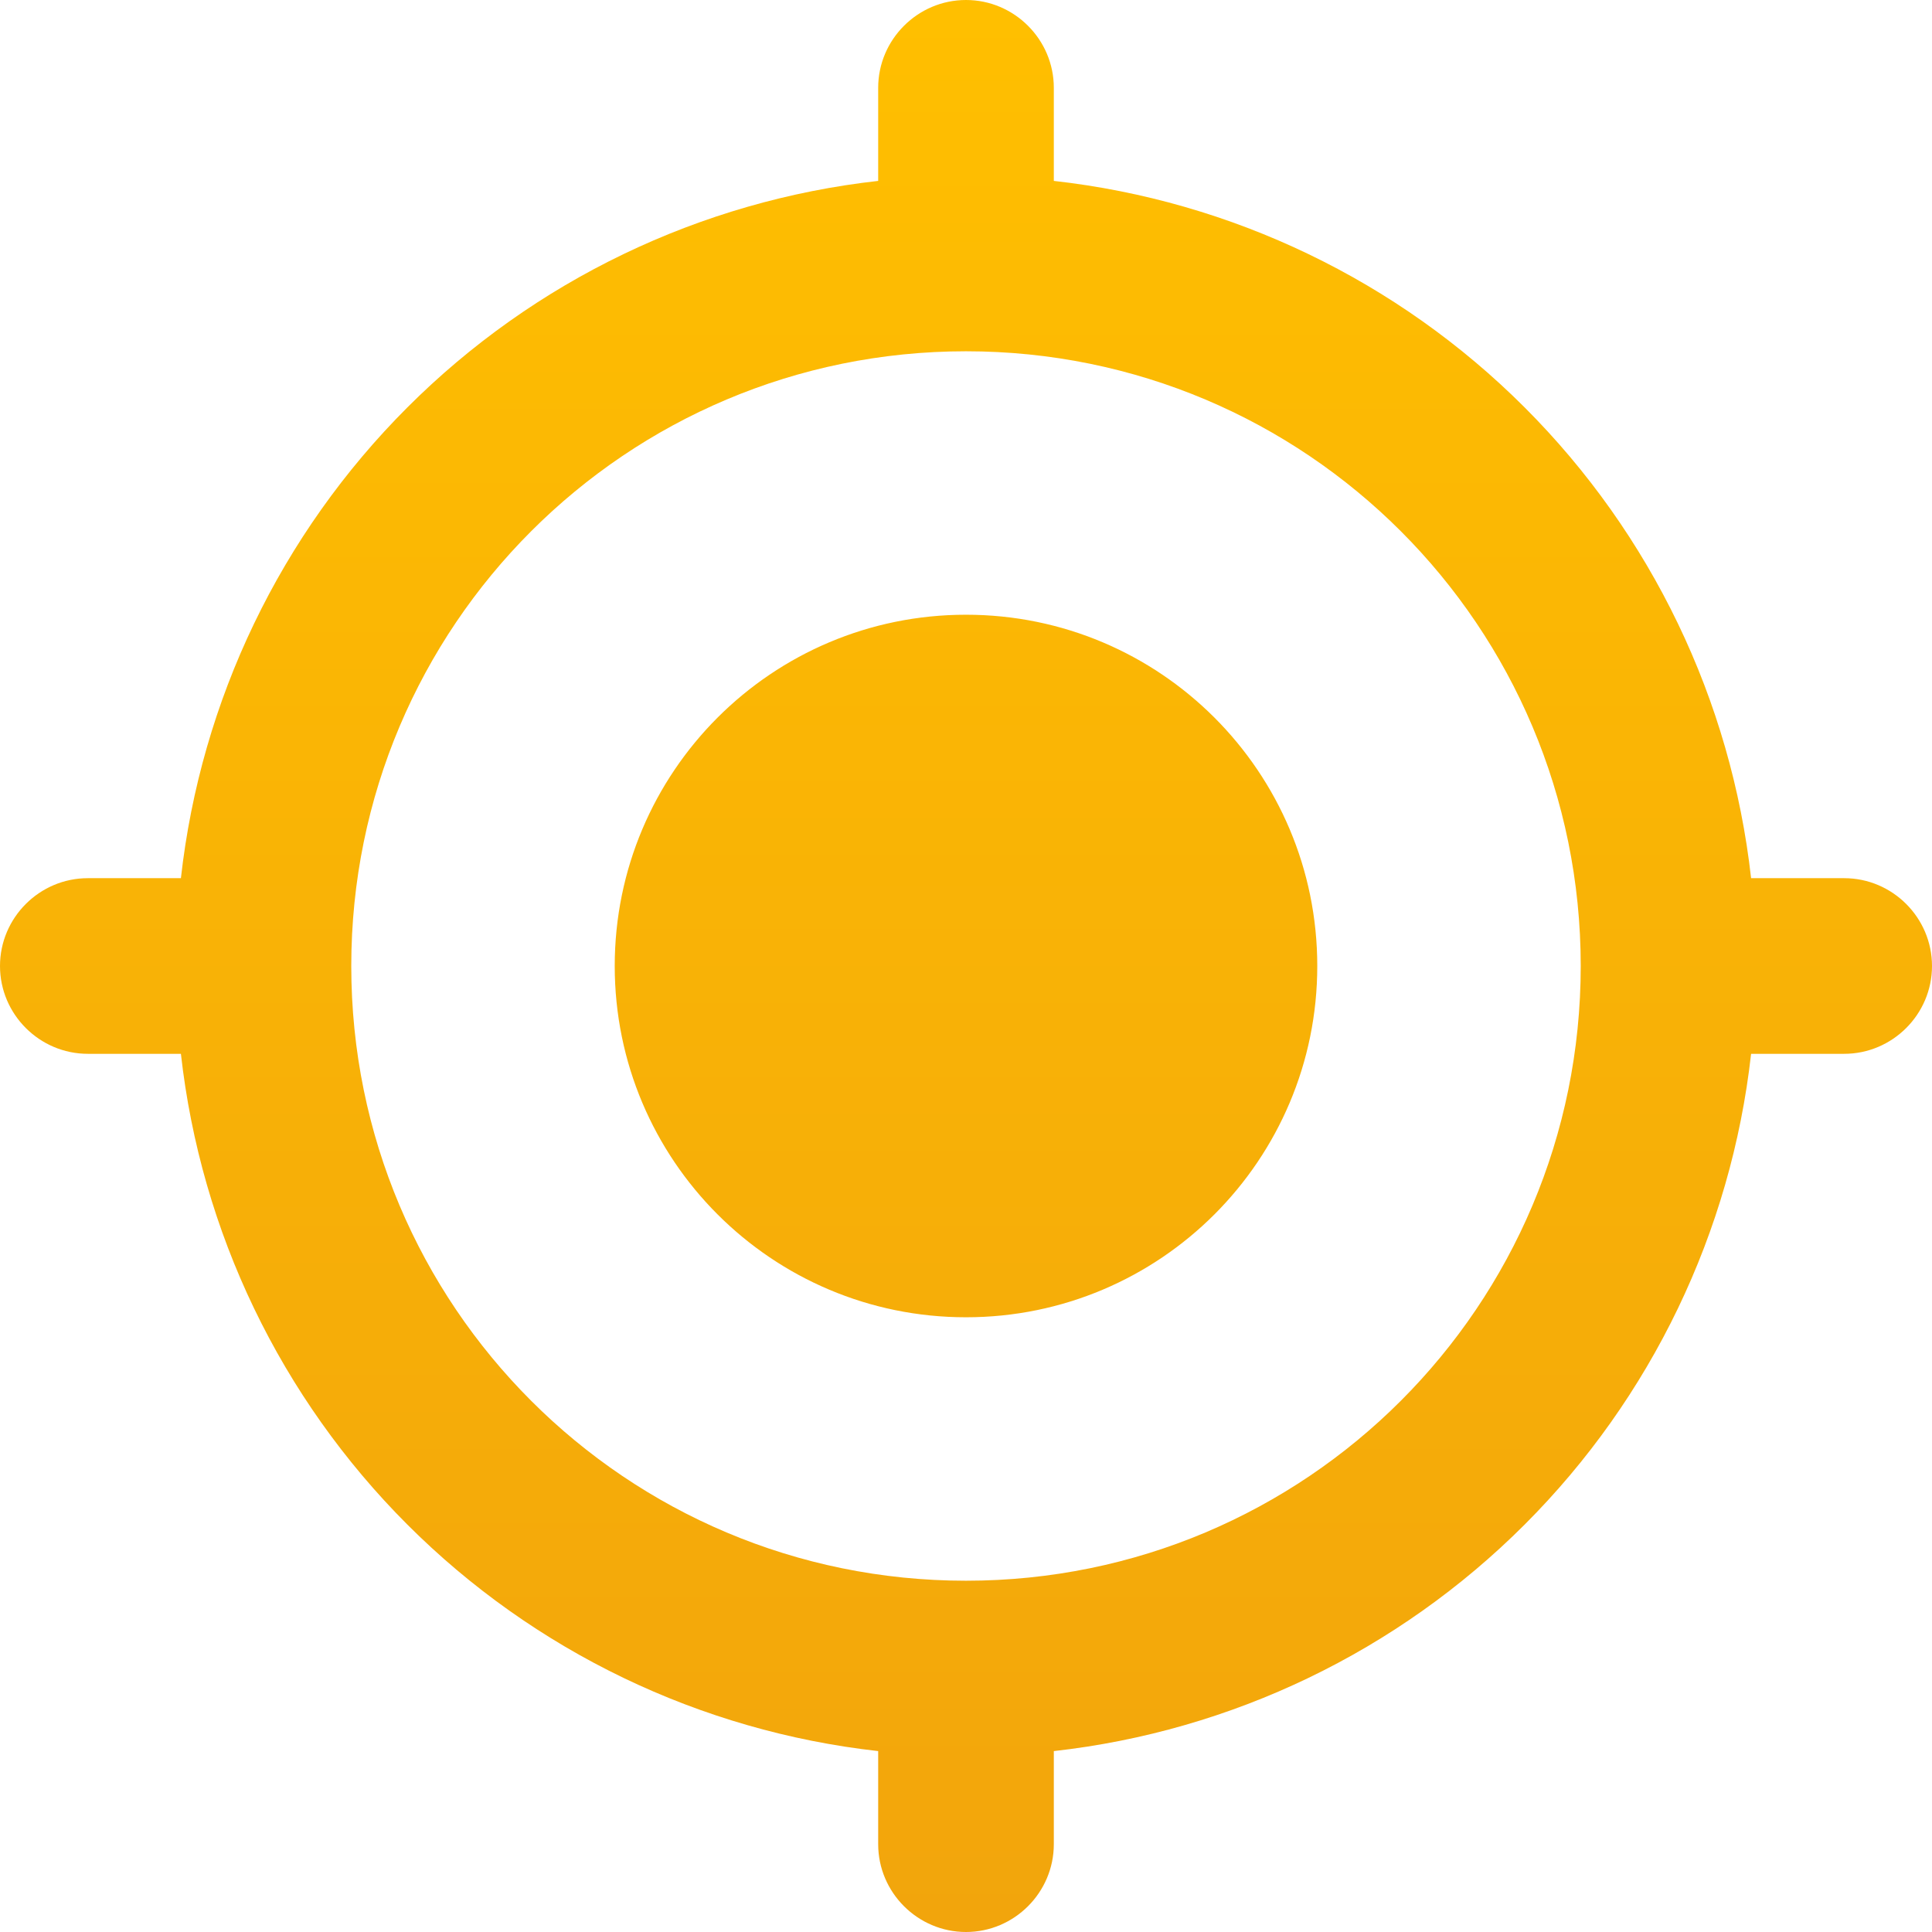
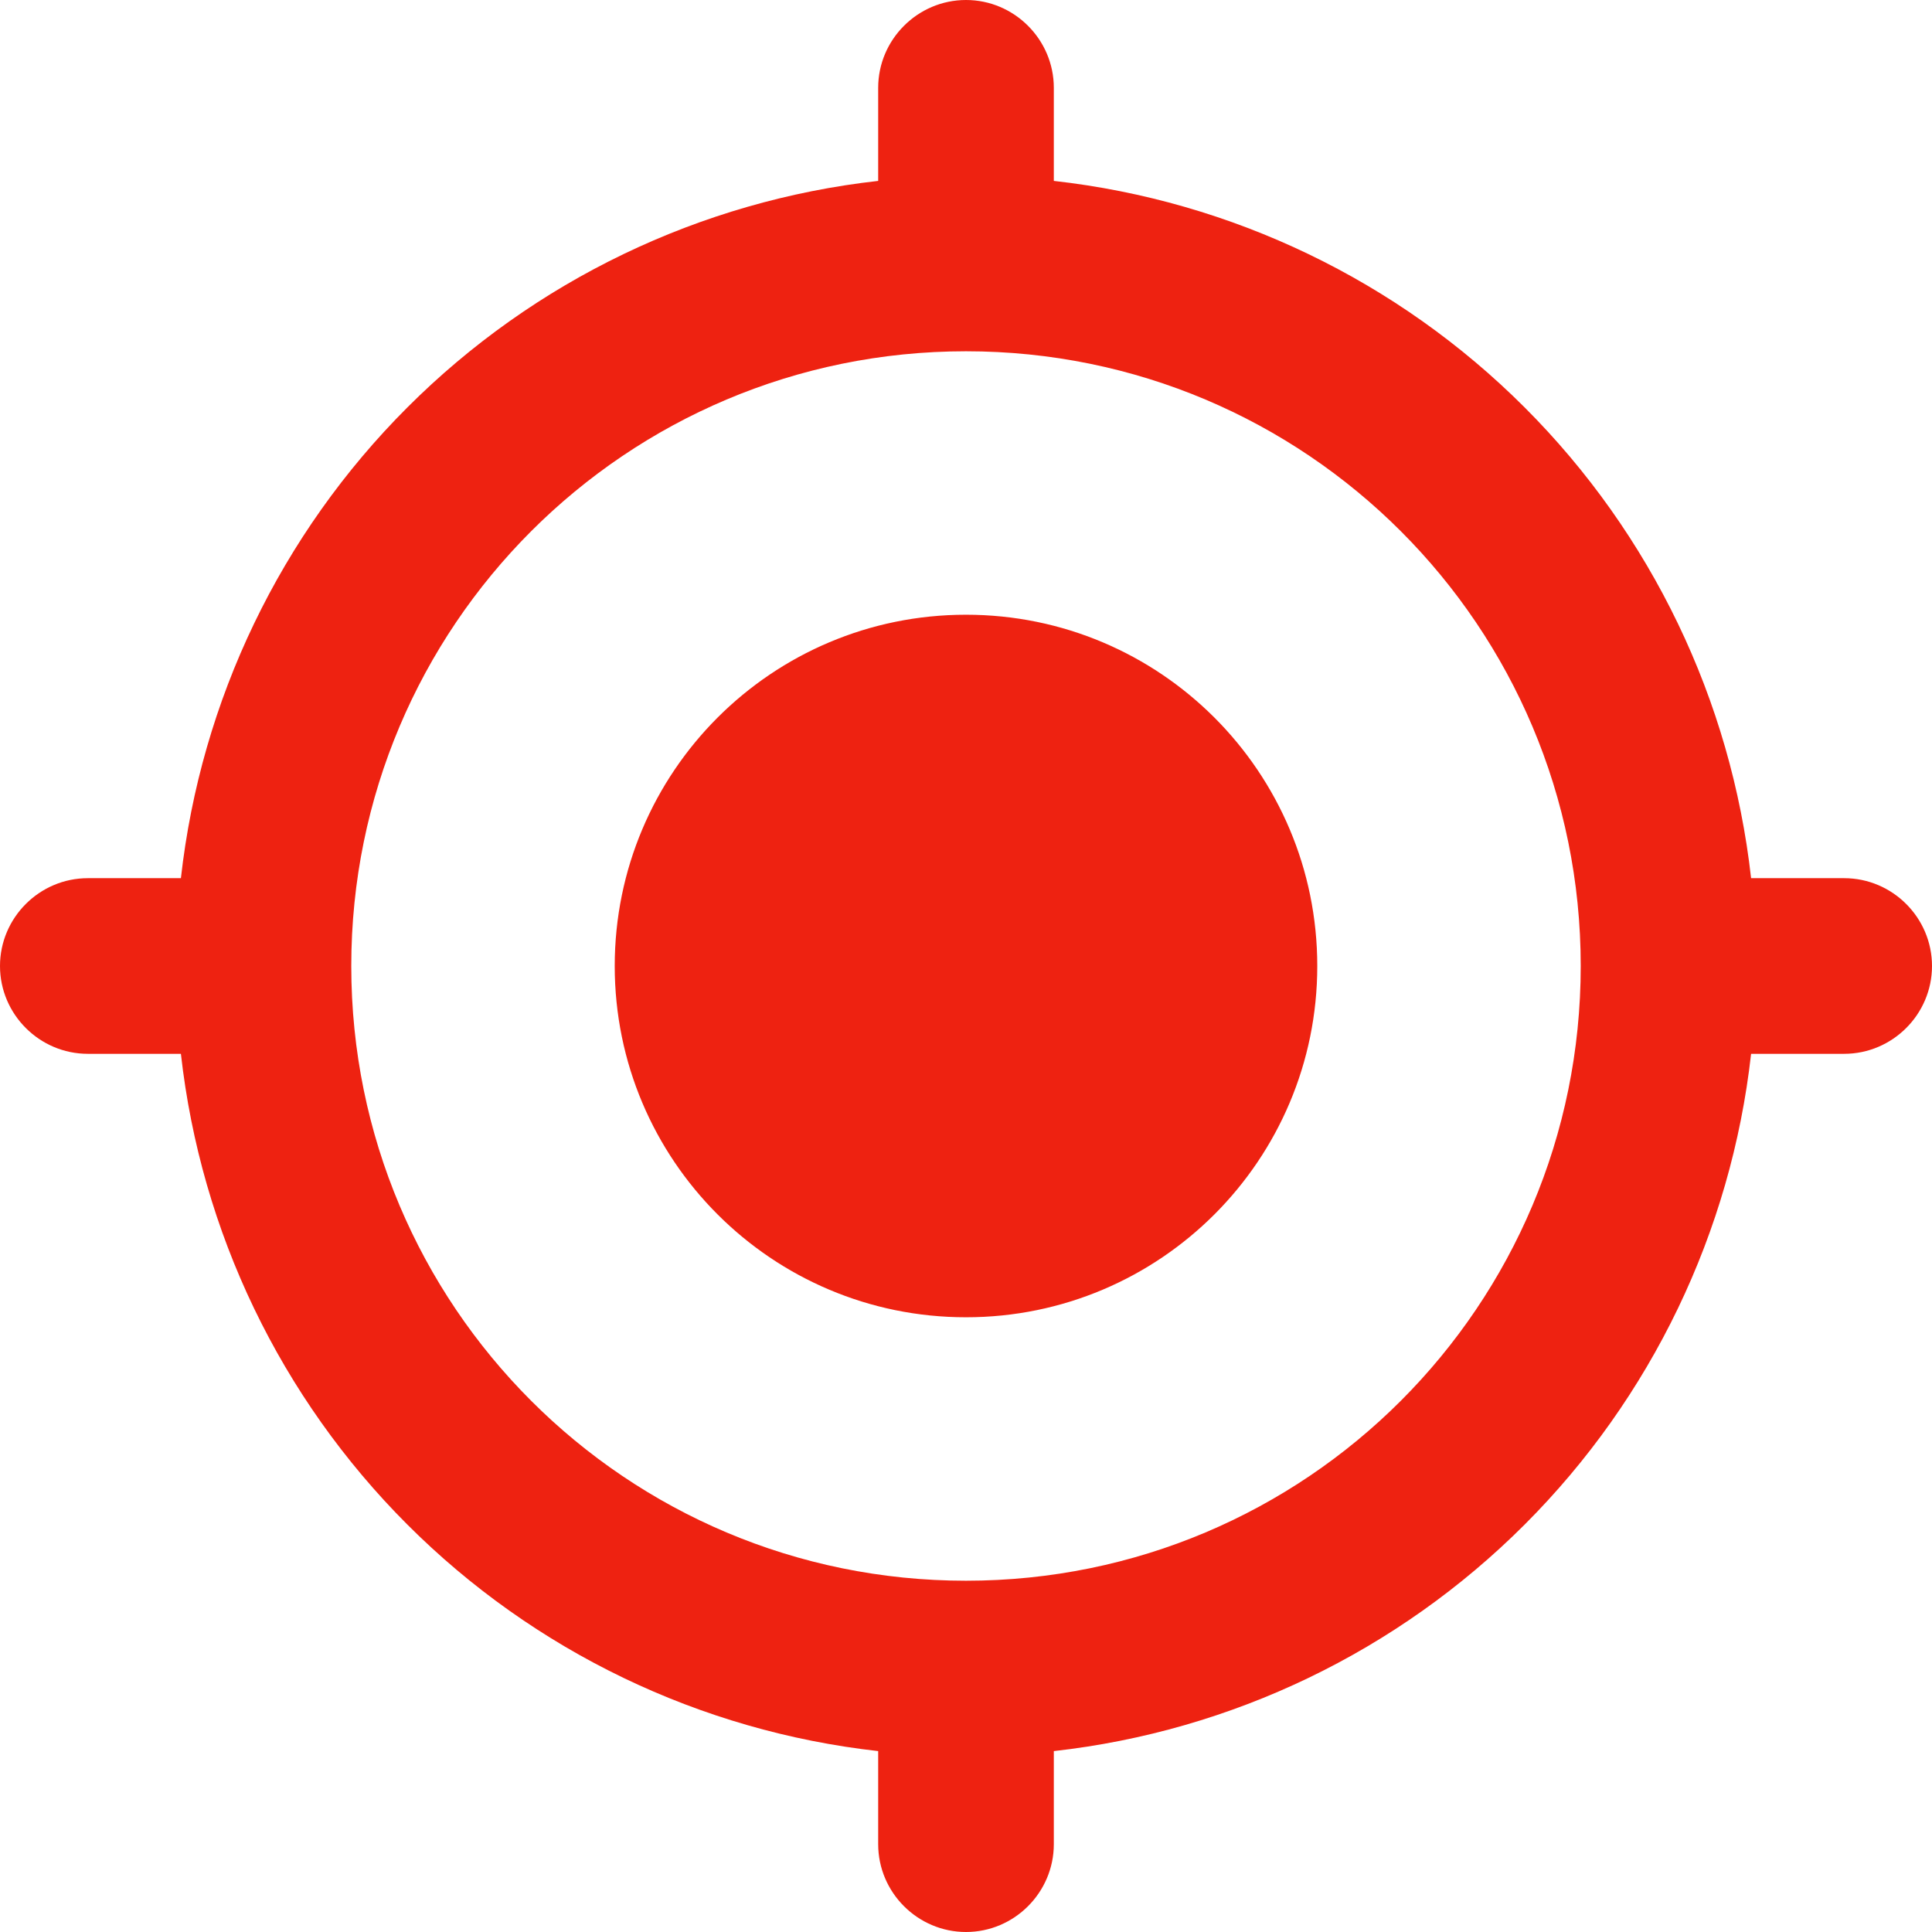
<svg xmlns="http://www.w3.org/2000/svg" width="22" height="22" viewBox="0 0 22 22" fill="none">
  <path d="M11 7C8.79 7 7 8.79 7 11C7 13.21 8.79 15 11 15C13.21 15 15 13.21 15 11C15 8.79 13.21 7 11 7ZM19.94 10C19.713 7.972 18.804 6.082 17.361 4.639C15.918 3.196 14.028 2.287 12 2.06V1C12 0.45 11.55 0 11 0C10.45 0 10 0.45 10 1V2.06C7.972 2.287 6.082 3.196 4.639 4.639C3.196 6.082 2.287 7.972 2.06 10H1C0.45 10 0 10.45 0 11C0 11.55 0.45 12 1 12H2.06C2.287 14.028 3.196 15.918 4.639 17.361C6.082 18.804 7.972 19.713 10 19.94V21C10 21.55 10.45 22 11 22C11.55 22 12 21.55 12 21V19.94C14.028 19.713 15.918 18.804 17.361 17.361C18.804 15.918 19.713 14.028 19.94 12H21C21.55 12 22 11.55 22 11C22 10.45 21.55 10 21 10H19.94ZM11 18C7.13 18 4 14.87 4 11C4 7.13 7.13 4 11 4C14.87 4 18 7.13 18 11C18 14.87 14.87 18 11 18Z" fill="url(#paint0_linear_18_418)" />
  <defs>
    <linearGradient id="paint0_linear_18_418" x1="11" y1="0" x2="11" y2="22" gradientUnits="userSpaceOnUse">
-       <stop stop-color="#FFBF00" />
-       <stop offset="1" stop-color="#F2A50C" />
+       <stop stop-color="#ee2211" />
+       <stop offset="1" stop-color="#ee2211" />
    </linearGradient>
  </defs>
</svg>
